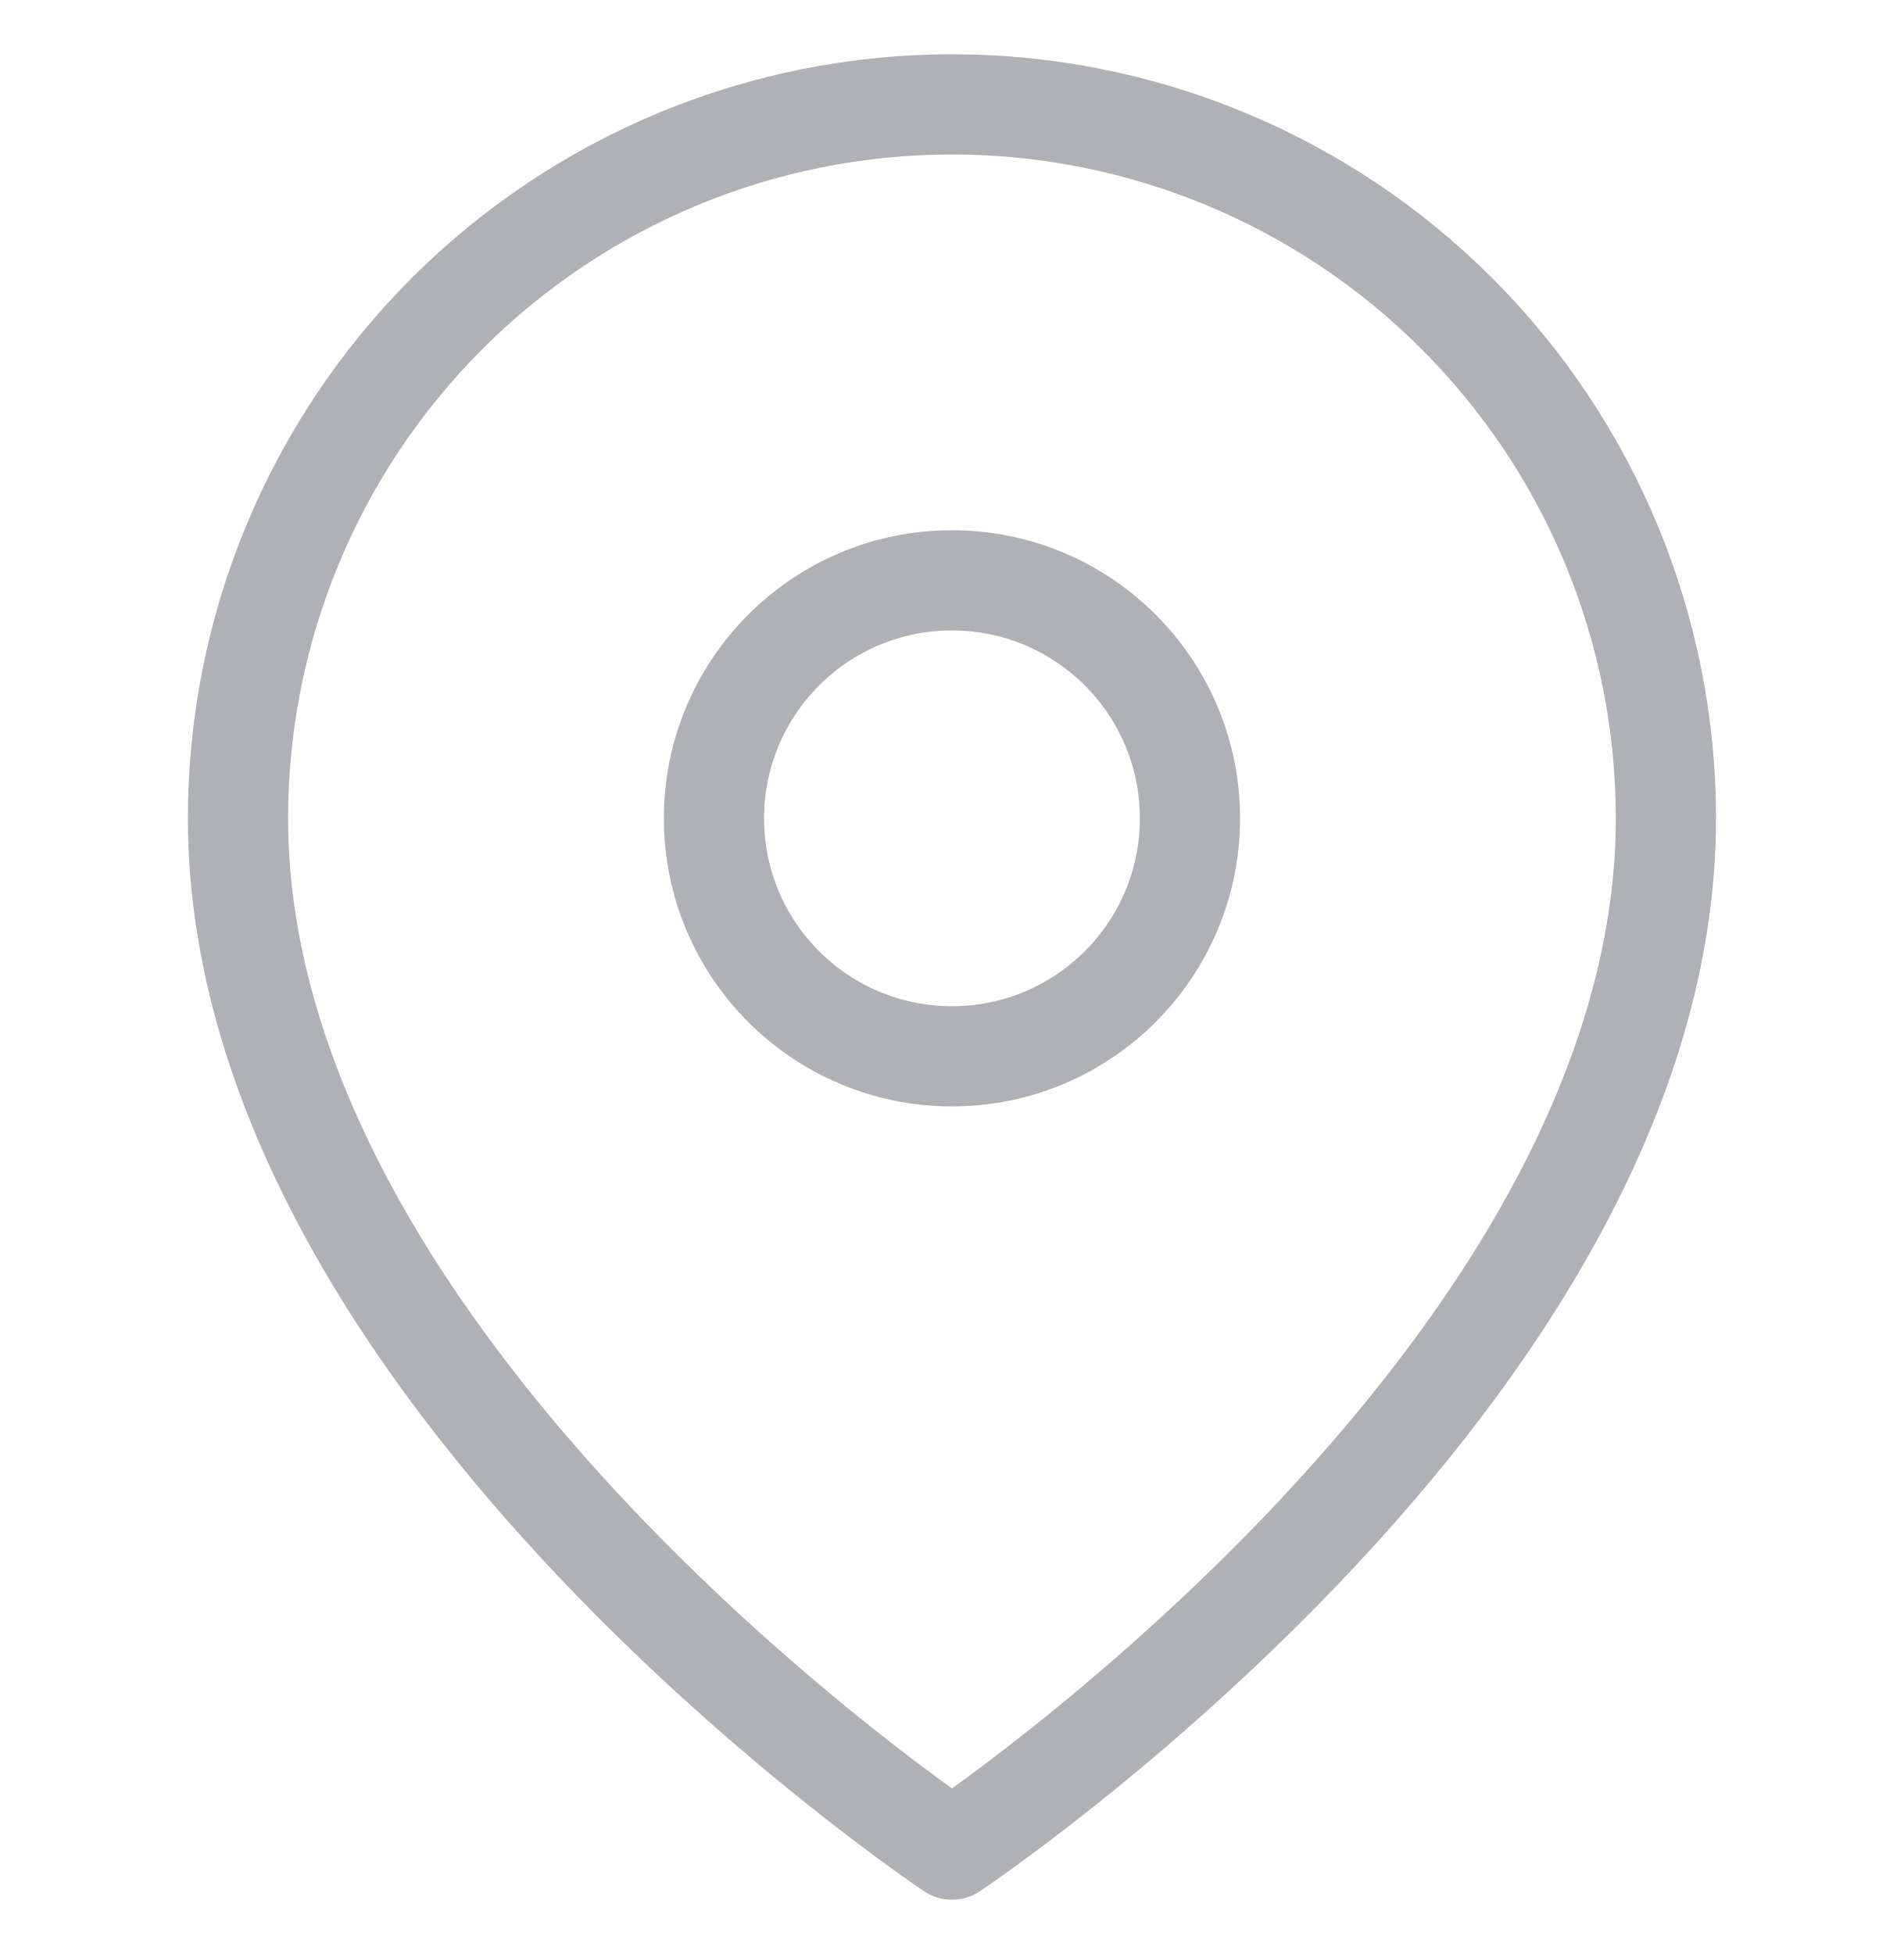
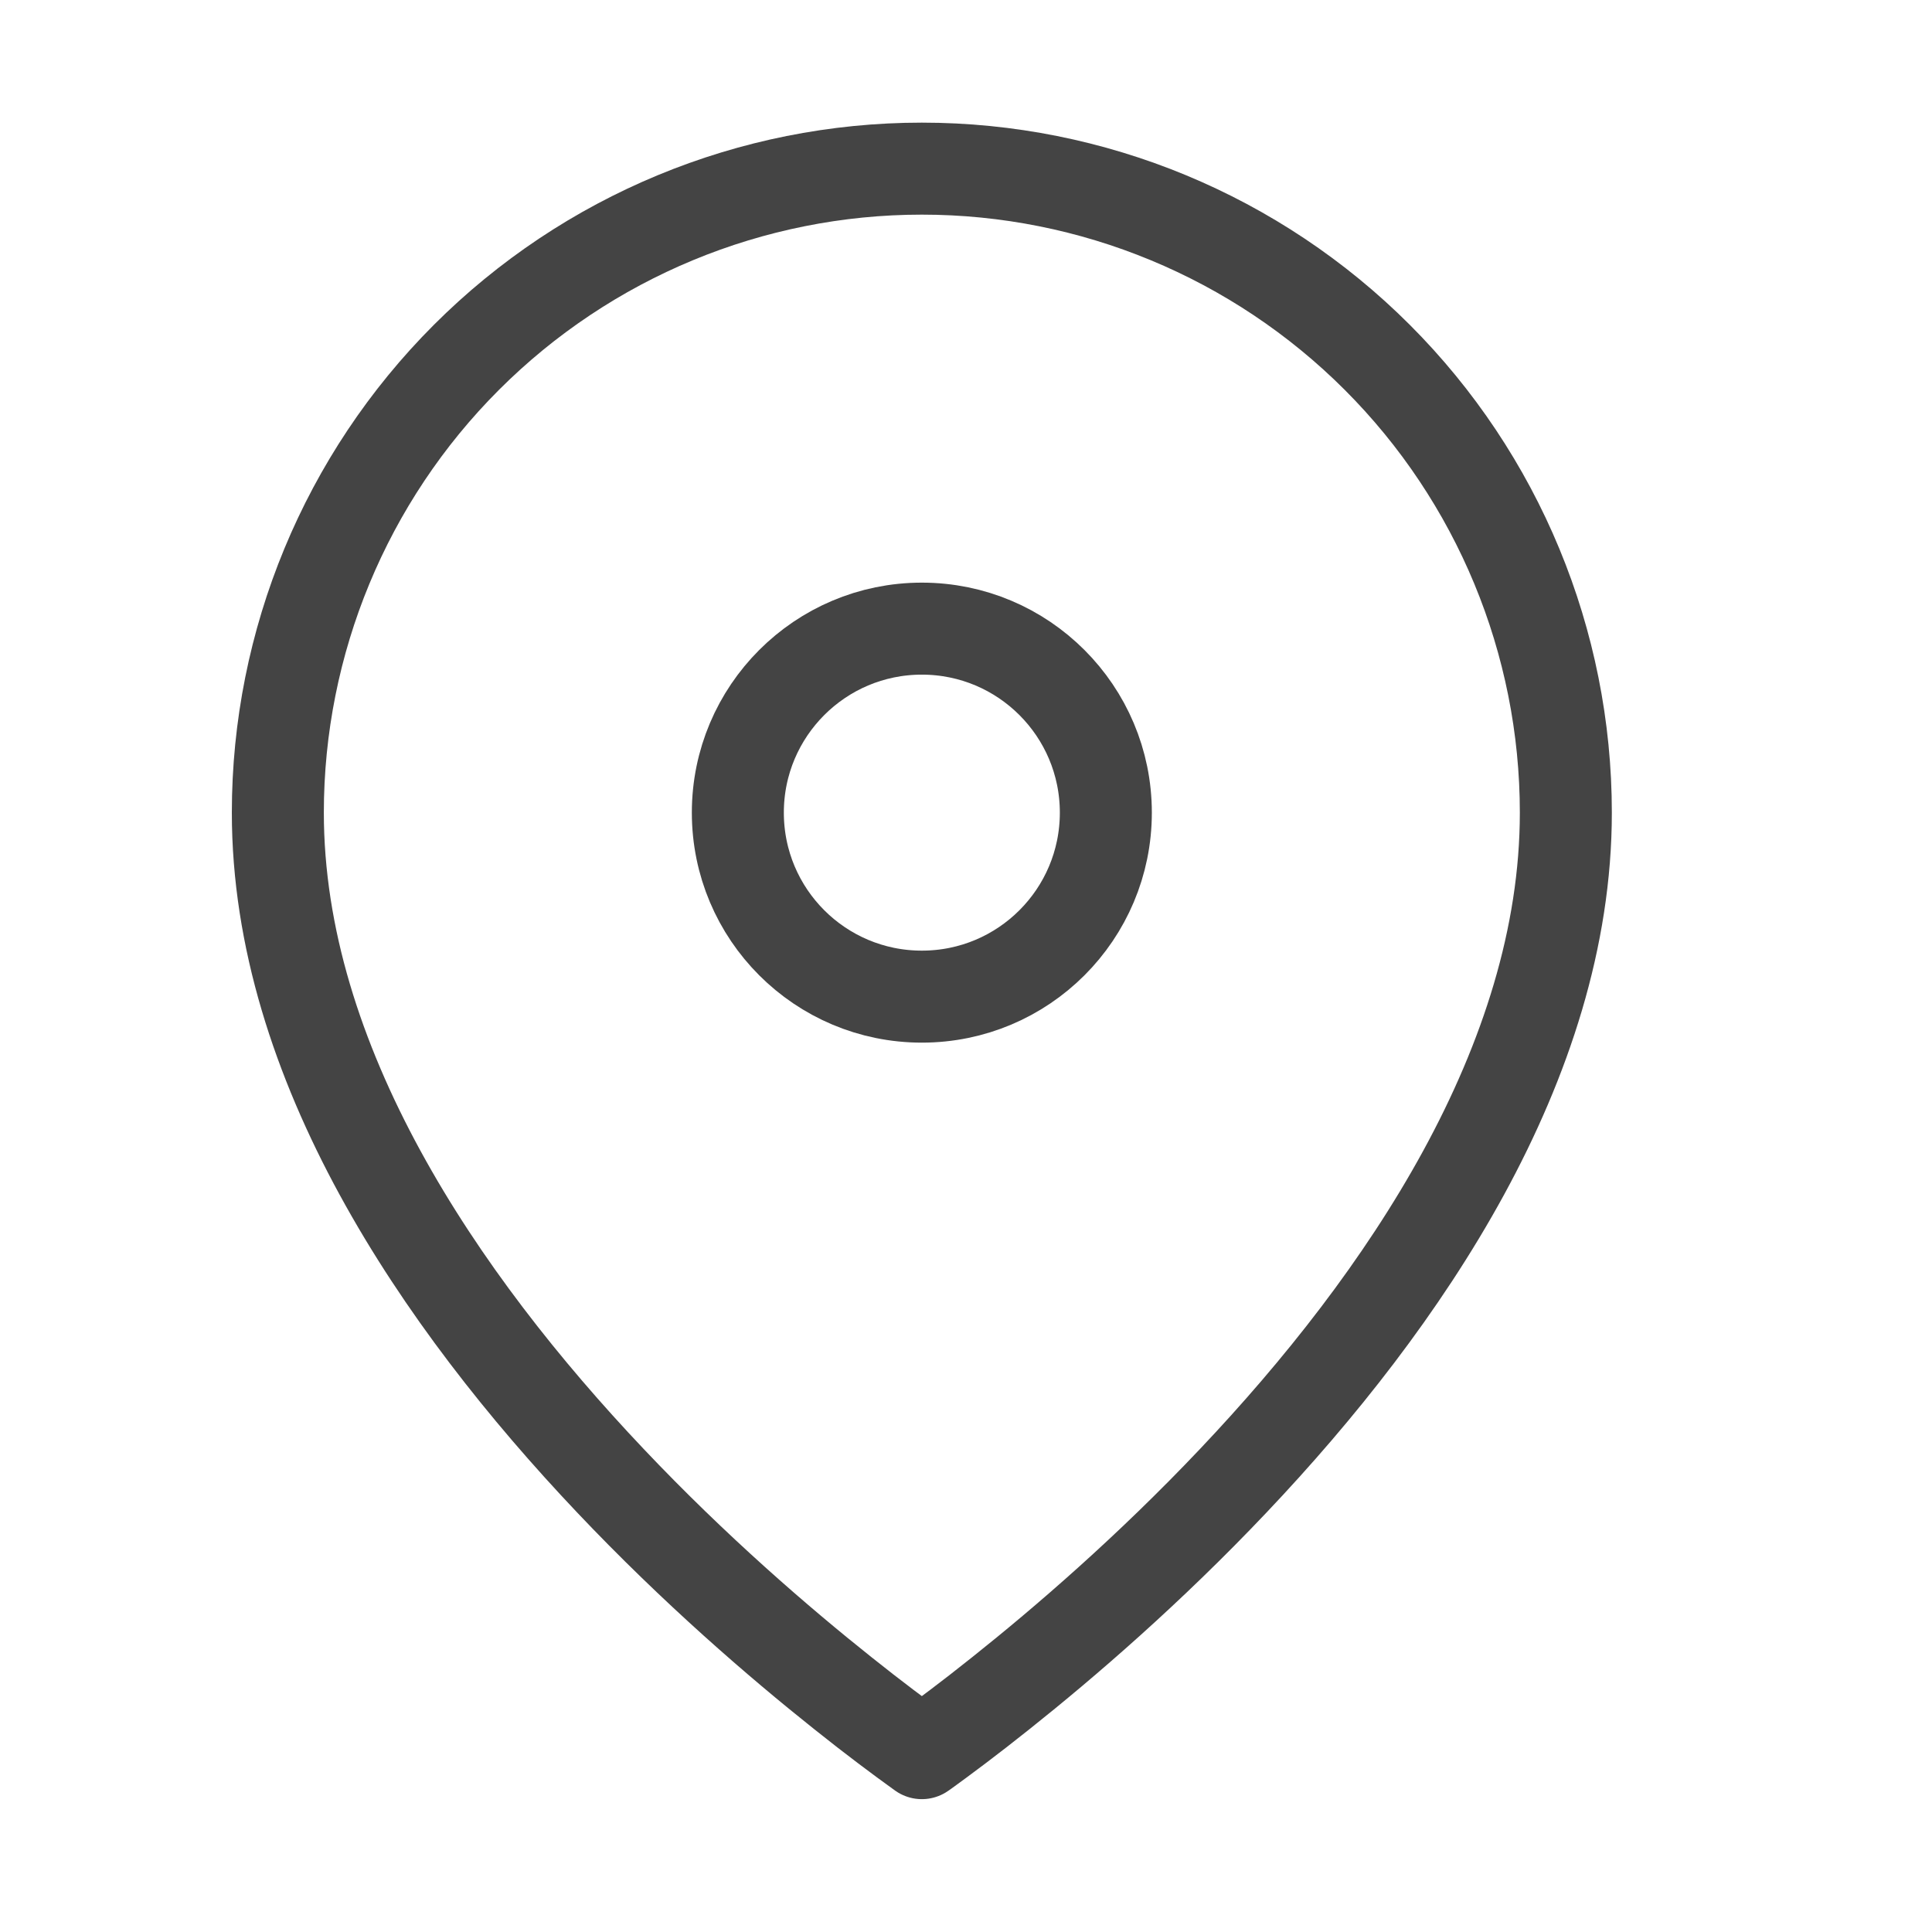
- <svg xmlns="http://www.w3.org/2000/svg" width="38" height="39" viewBox="0 0 38 39" fill="none">
-   <path d="M33.25 16.333C33.25 27.417 19 36.917 19 36.917C19 36.917 4.75 27.417 4.75 16.333C4.75 12.554 6.251 8.929 8.924 6.257C11.596 3.585 15.221 2.083 19 2.083C22.779 2.083 26.404 3.585 29.076 6.257C31.749 8.929 33.25 12.554 33.25 16.333Z" stroke="#AFB1B6" stroke-width="2" stroke-linecap="round" stroke-linejoin="round" />
-   <path d="M19 21.083C21.623 21.083 23.75 18.957 23.75 16.333C23.75 13.71 21.623 11.583 19 11.583C16.377 11.583 14.25 13.71 14.25 16.333C14.25 18.957 16.377 21.083 19 21.083Z" stroke="#AFB1B6" stroke-width="2" stroke-linecap="round" stroke-linejoin="round" />
+ <svg xmlns="http://www.w3.org/2000/svg" width="21" height="21" viewBox="0 0 21 21" fill="none">
+   <path d="M17.02 8.833C17.02 11.549 15.262 14.135 13.407 16.093C12.49 17.062 11.571 17.853 10.88 18.403C10.536 18.678 10.249 18.891 10.05 19.035C10.04 19.042 10.03 19.049 10.02 19.056C10.01 19.049 10.001 19.042 9.991 19.035C9.791 18.891 9.504 18.678 9.16 18.403C8.469 17.853 7.55 17.062 6.633 16.093C4.778 14.135 3.02 11.549 3.02 8.833C3.02 6.977 3.758 5.196 5.07 3.884C6.383 2.571 8.164 1.833 10.02 1.833C11.877 1.833 13.657 2.571 14.97 3.884C16.282 5.196 17.02 6.977 17.02 8.833Z" stroke="#444444" stroke-linecap="round" stroke-linejoin="round" />
+   <path d="M12.02 8.833C12.02 9.938 11.125 10.833 10.02 10.833C8.915 10.833 8.02 9.938 8.02 8.833C8.02 7.729 8.915 6.833 10.02 6.833C11.125 6.833 12.02 7.729 12.02 8.833Z" stroke="#444444" stroke-linecap="round" stroke-linejoin="round" />
</svg>
